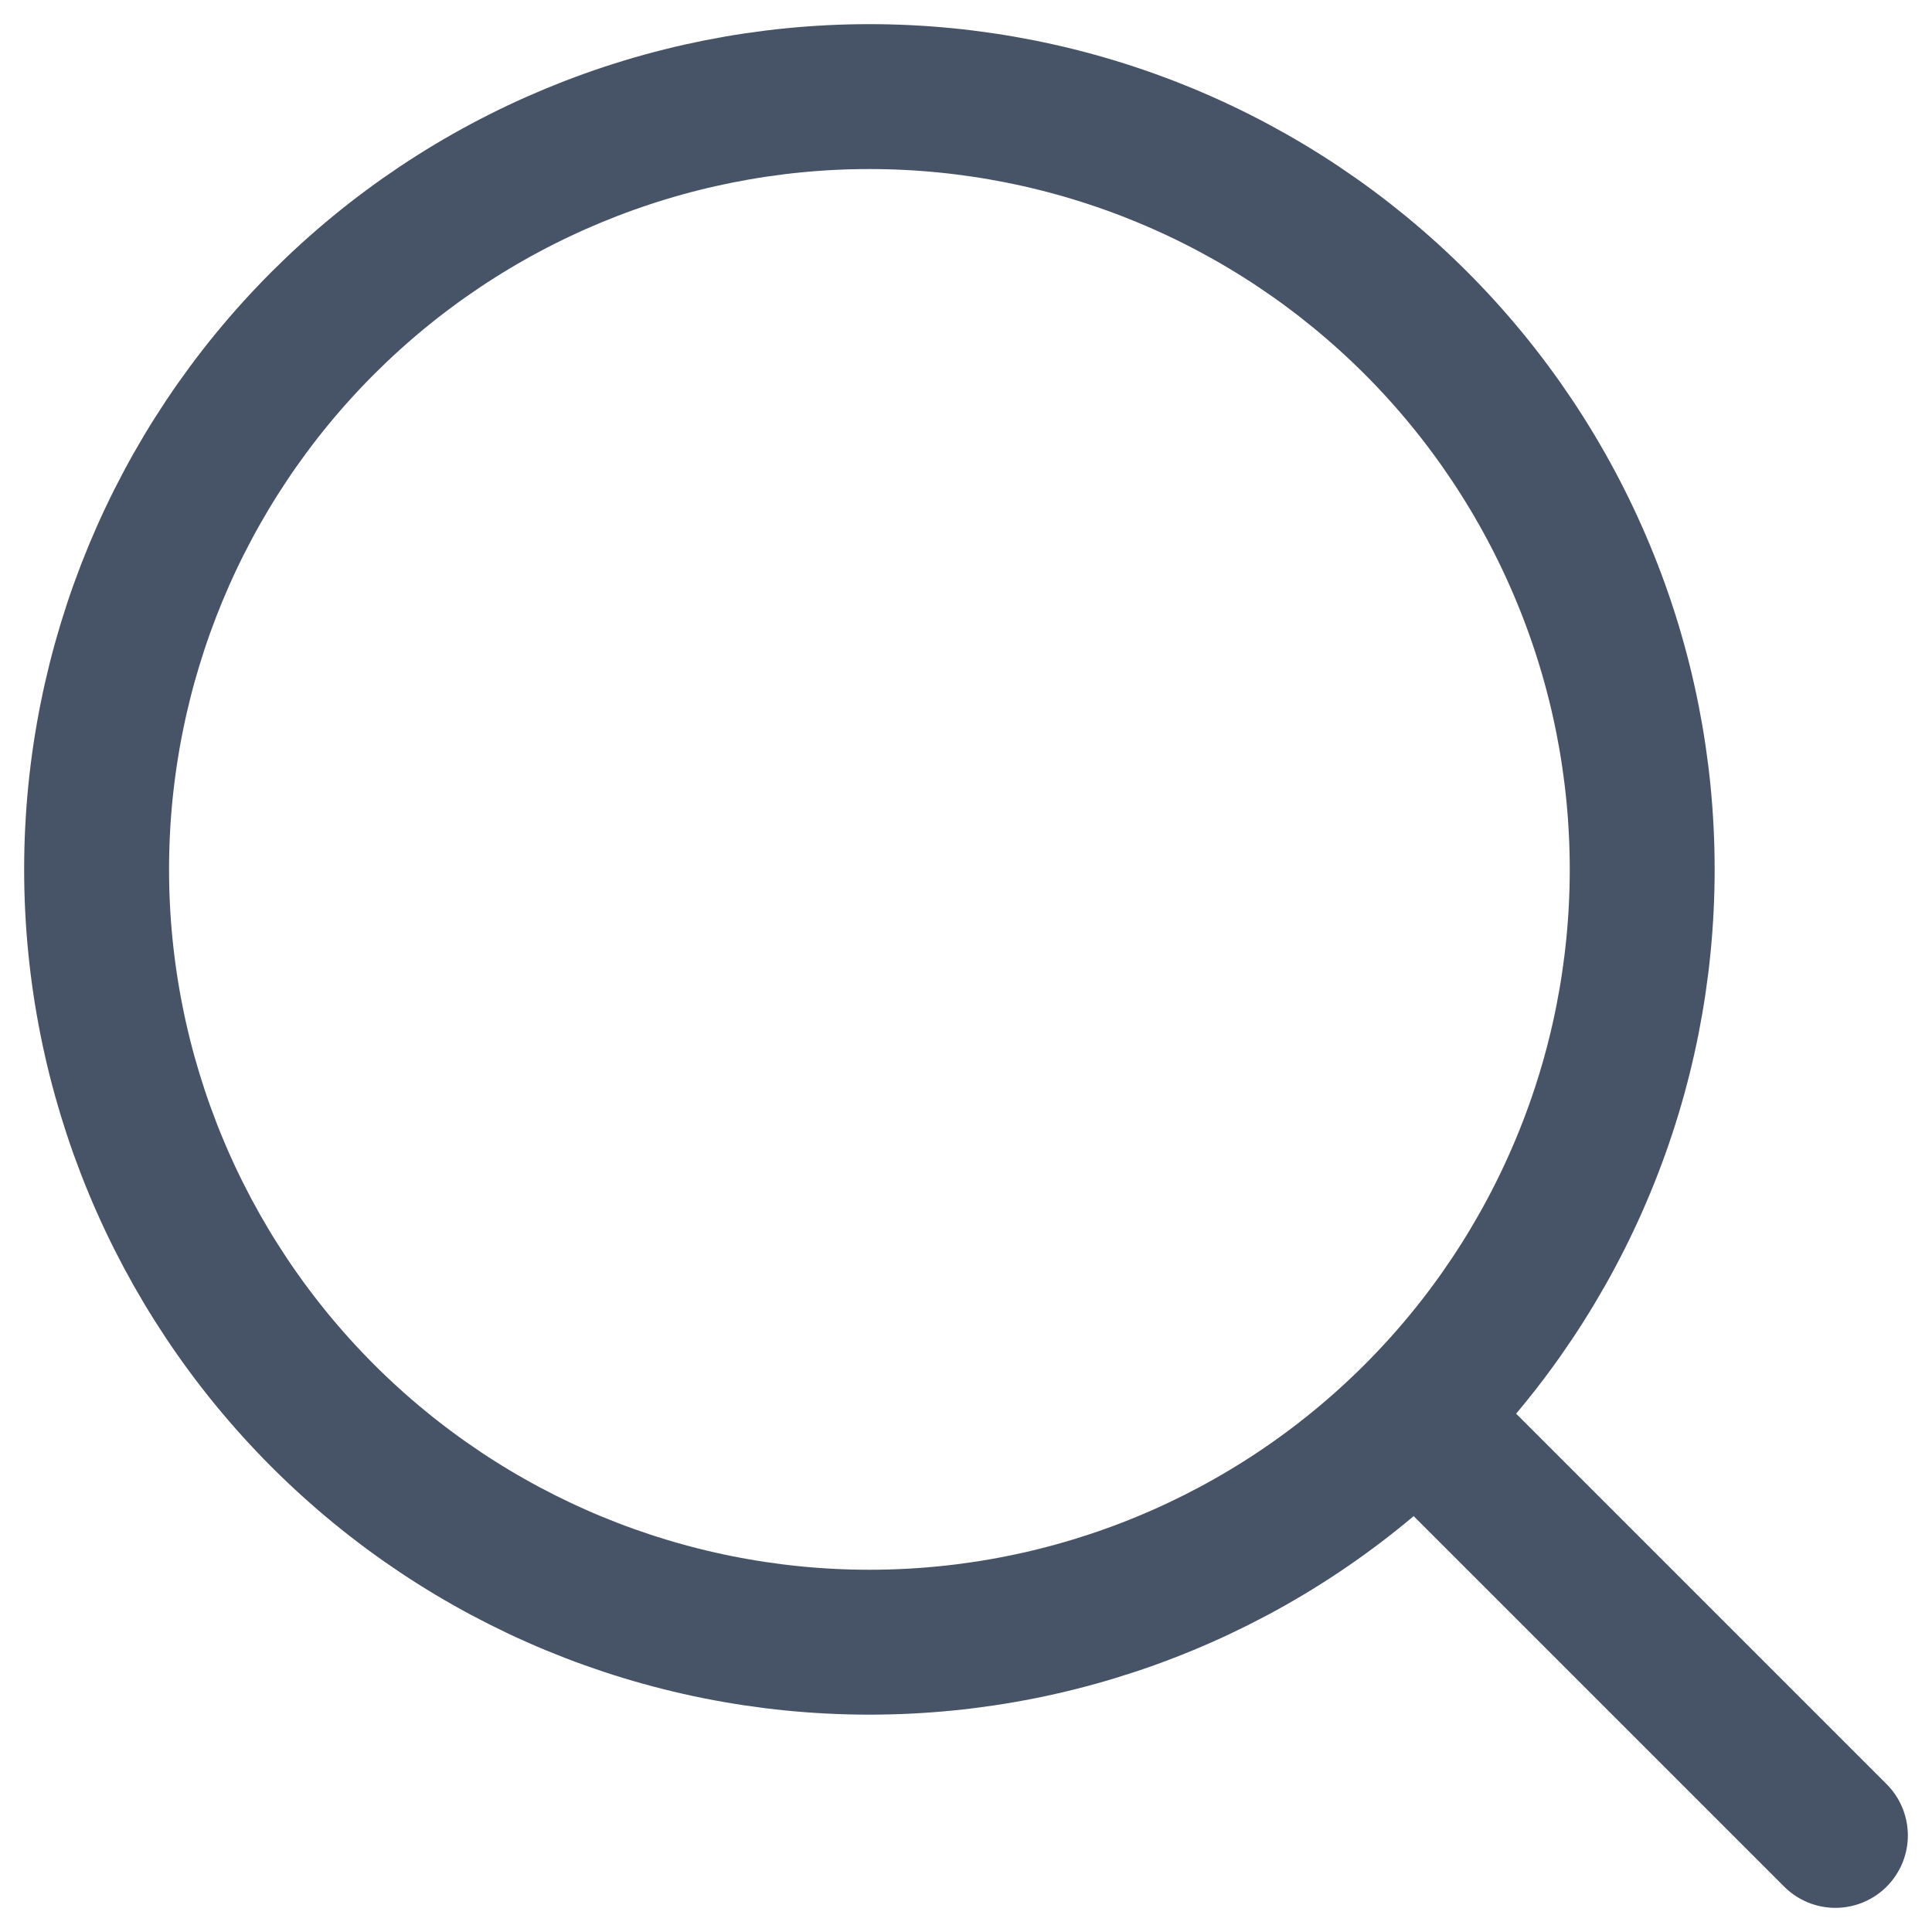
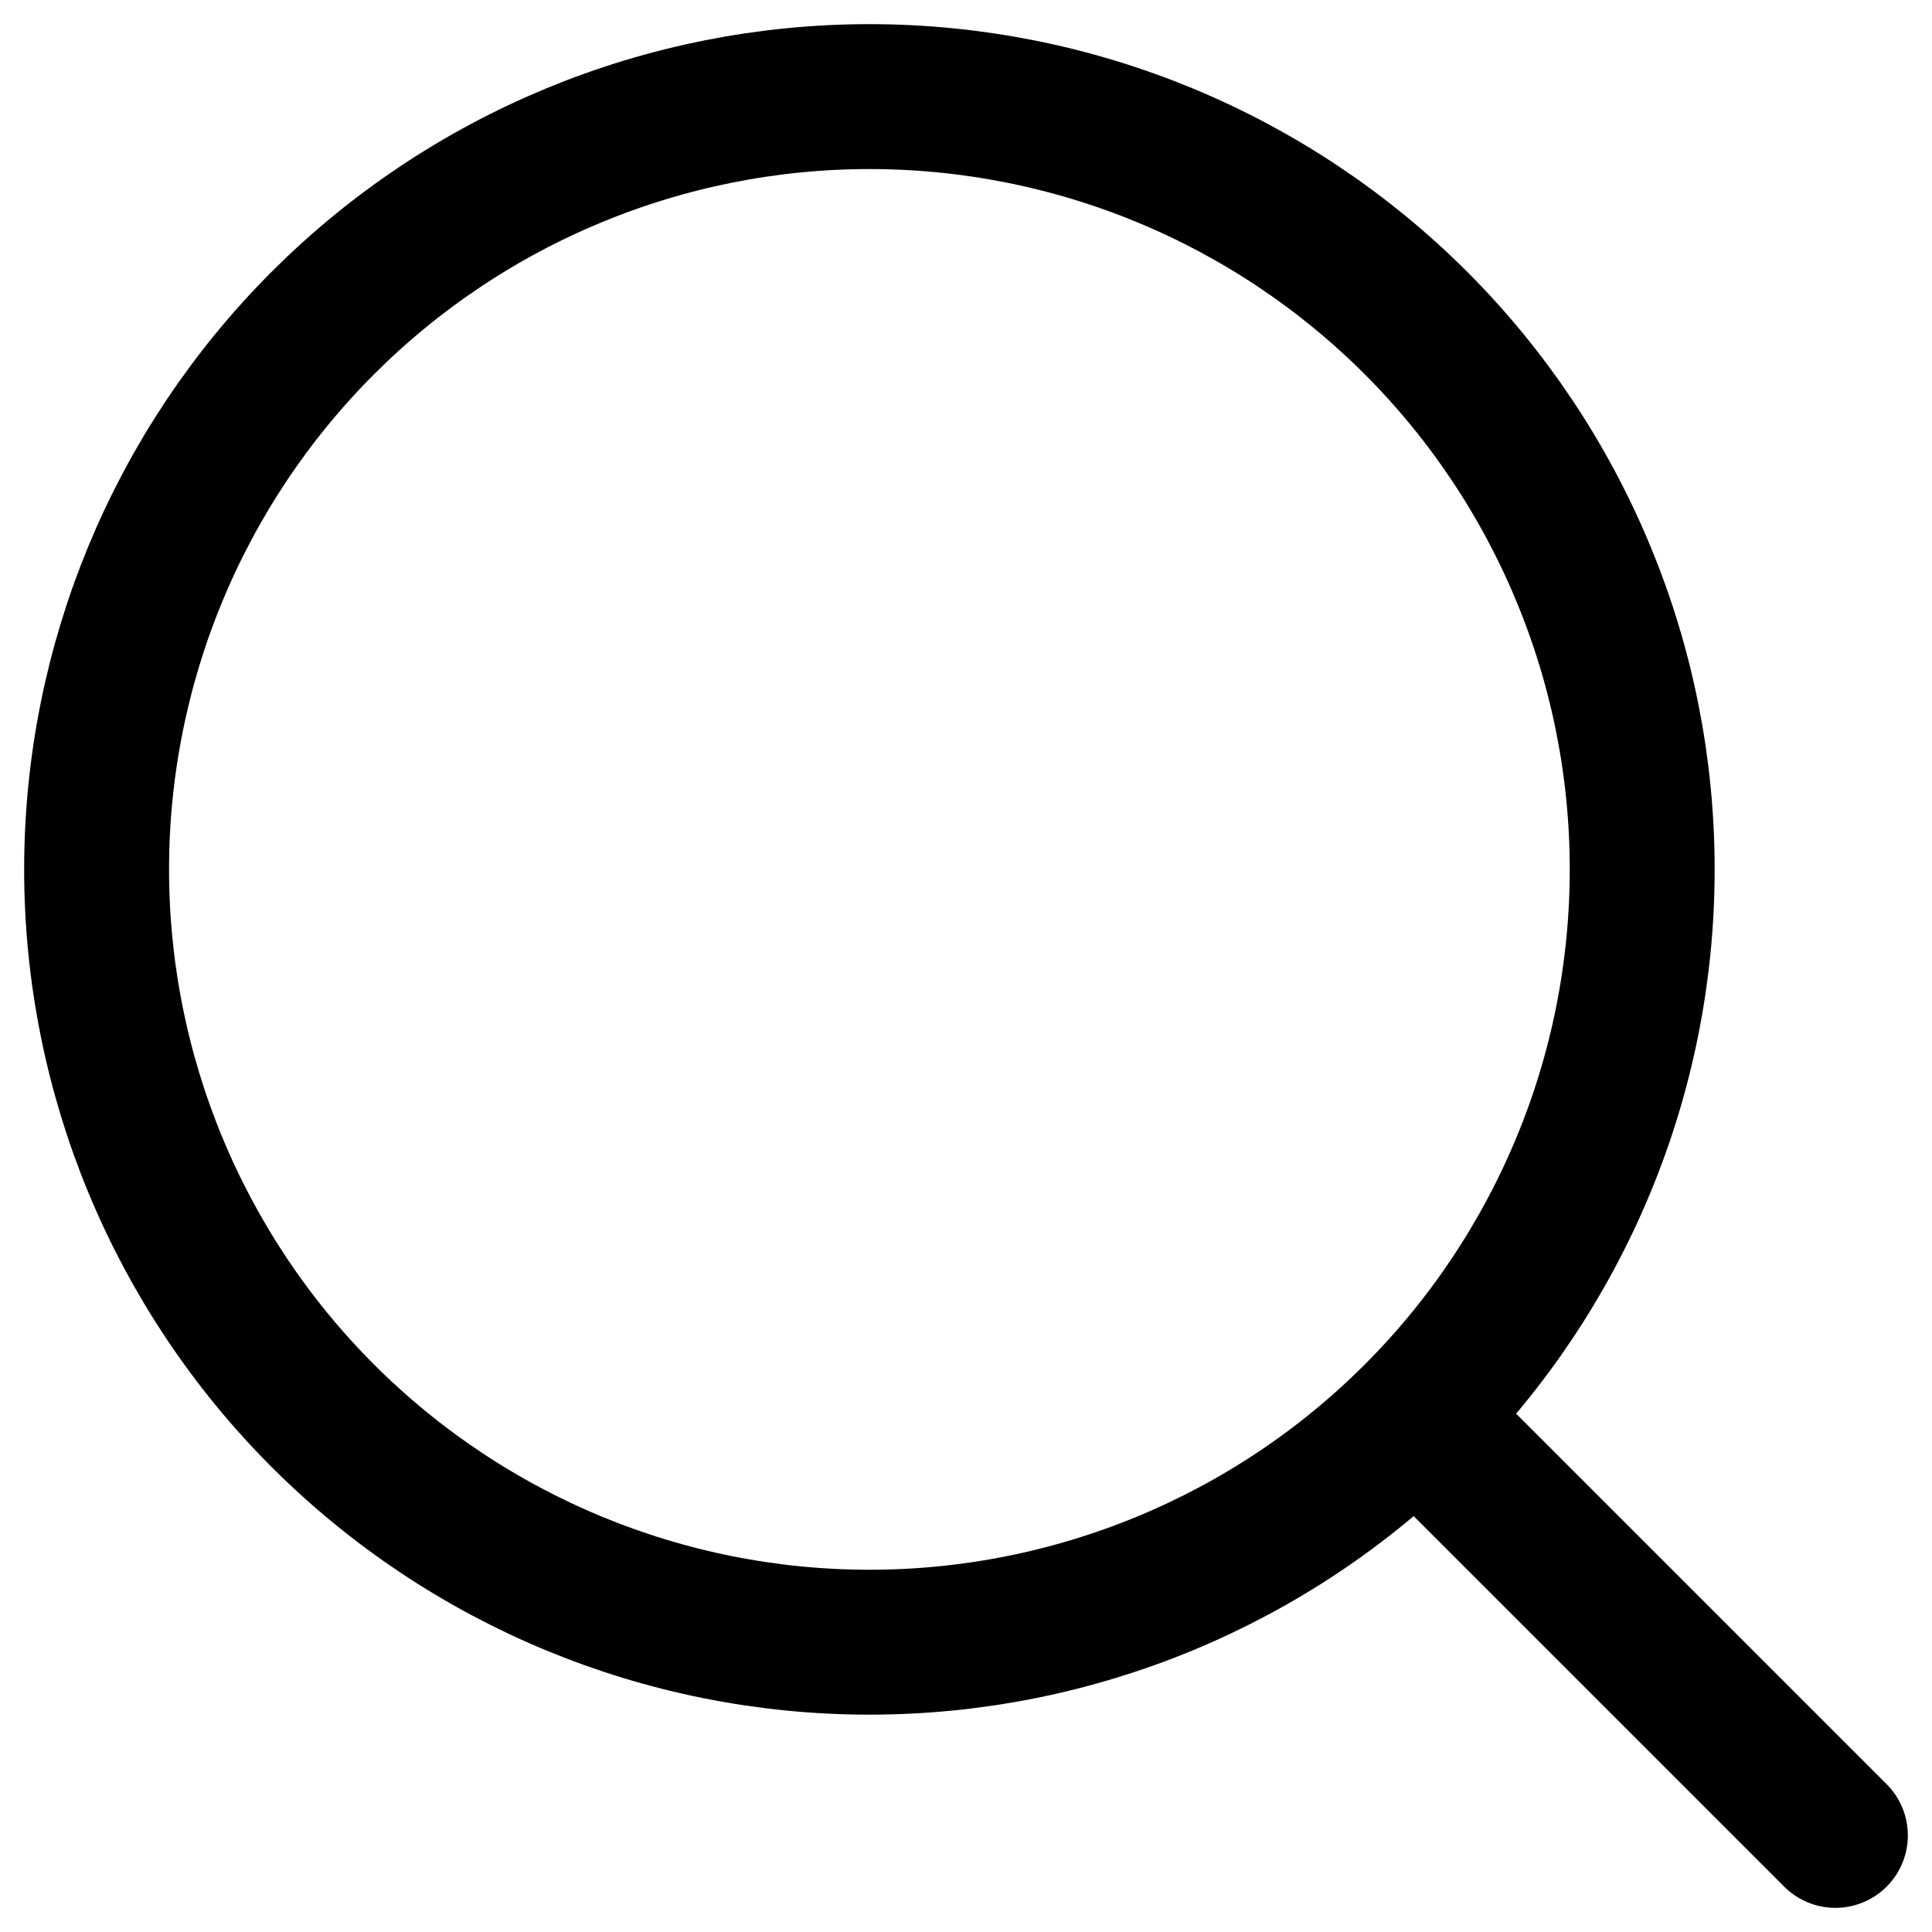
<svg xmlns="http://www.w3.org/2000/svg" width="20" height="20" viewBox="0 0 20 20" fill="none">
-   <path d="M19 19L14.657 14.657M14.657 14.657C15.4 13.914 15.989 13.032 16.391 12.062C16.794 11.091 17 10.051 17 9C17 7.949 16.794 6.909 16.391 5.939C15.989 4.968 15.4 4.086 14.657 3.343C13.914 2.6 13.032 2.011 12.062 1.609C11.091 1.207 10.051 1 9 1C7.95 1 6.909 1.207 5.939 1.609C4.968 2.011 4.086 2.6 3.343 3.343C1.843 4.843 1 6.878 1 9C1 11.122 1.843 13.157 3.343 14.657C4.844 16.157 6.878 17 9 17C11.122 17 13.157 16.157 14.657 14.657Z" stroke="#475467" stroke-width="1.5" stroke-linecap="round" stroke-linejoin="round" />
+   <path d="M19 19L14.657 14.657M14.657 14.657C15.4 13.914 15.989 13.032 16.391 12.062C16.794 11.091 17 10.051 17 9C17 7.949 16.794 6.909 16.391 5.939C15.989 4.968 15.4 4.086 14.657 3.343C13.914 2.6 13.032 2.011 12.062 1.609C11.091 1.207 10.051 1 9 1C7.95 1 6.909 1.207 5.939 1.609C4.968 2.011 4.086 2.6 3.343 3.343C1.843 4.843 1 6.878 1 9C1 11.122 1.843 13.157 3.343 14.657C4.844 16.157 6.878 17 9 17C11.122 17 13.157 16.157 14.657 14.657Z" stroke="currentColor" stroke-width="1.5" stroke-linecap="round" stroke-linejoin="round" />
</svg>
